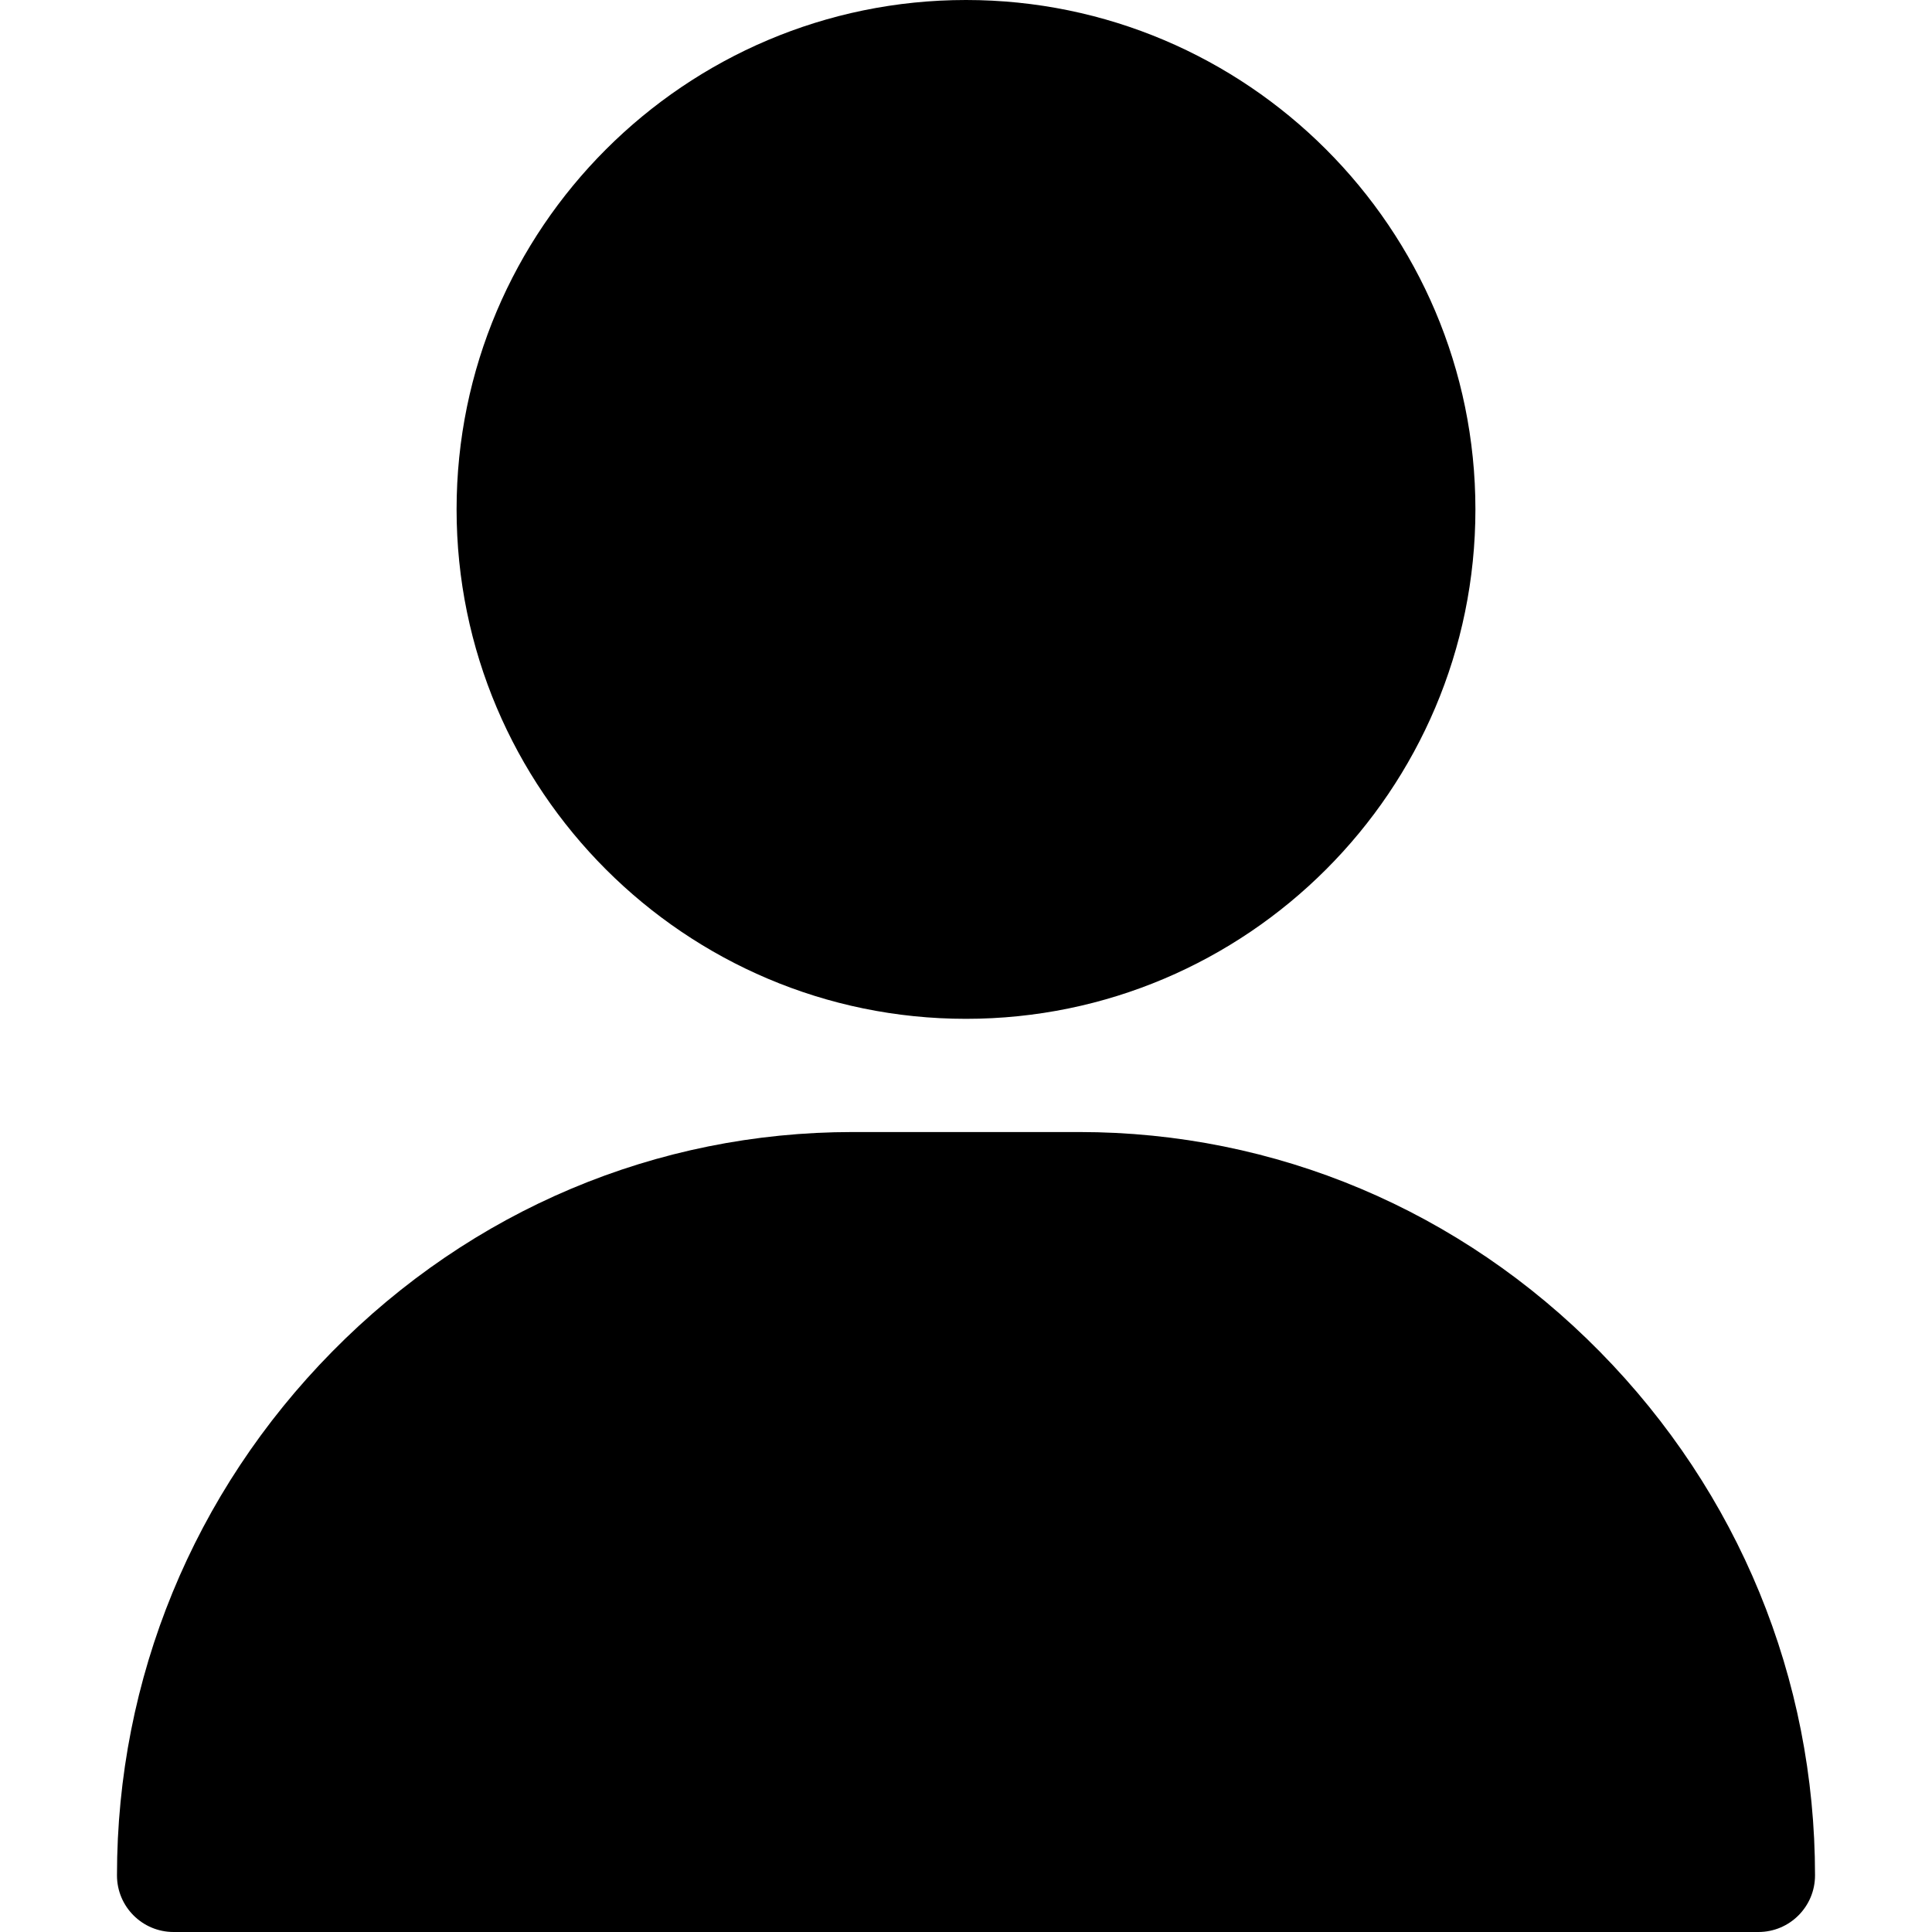
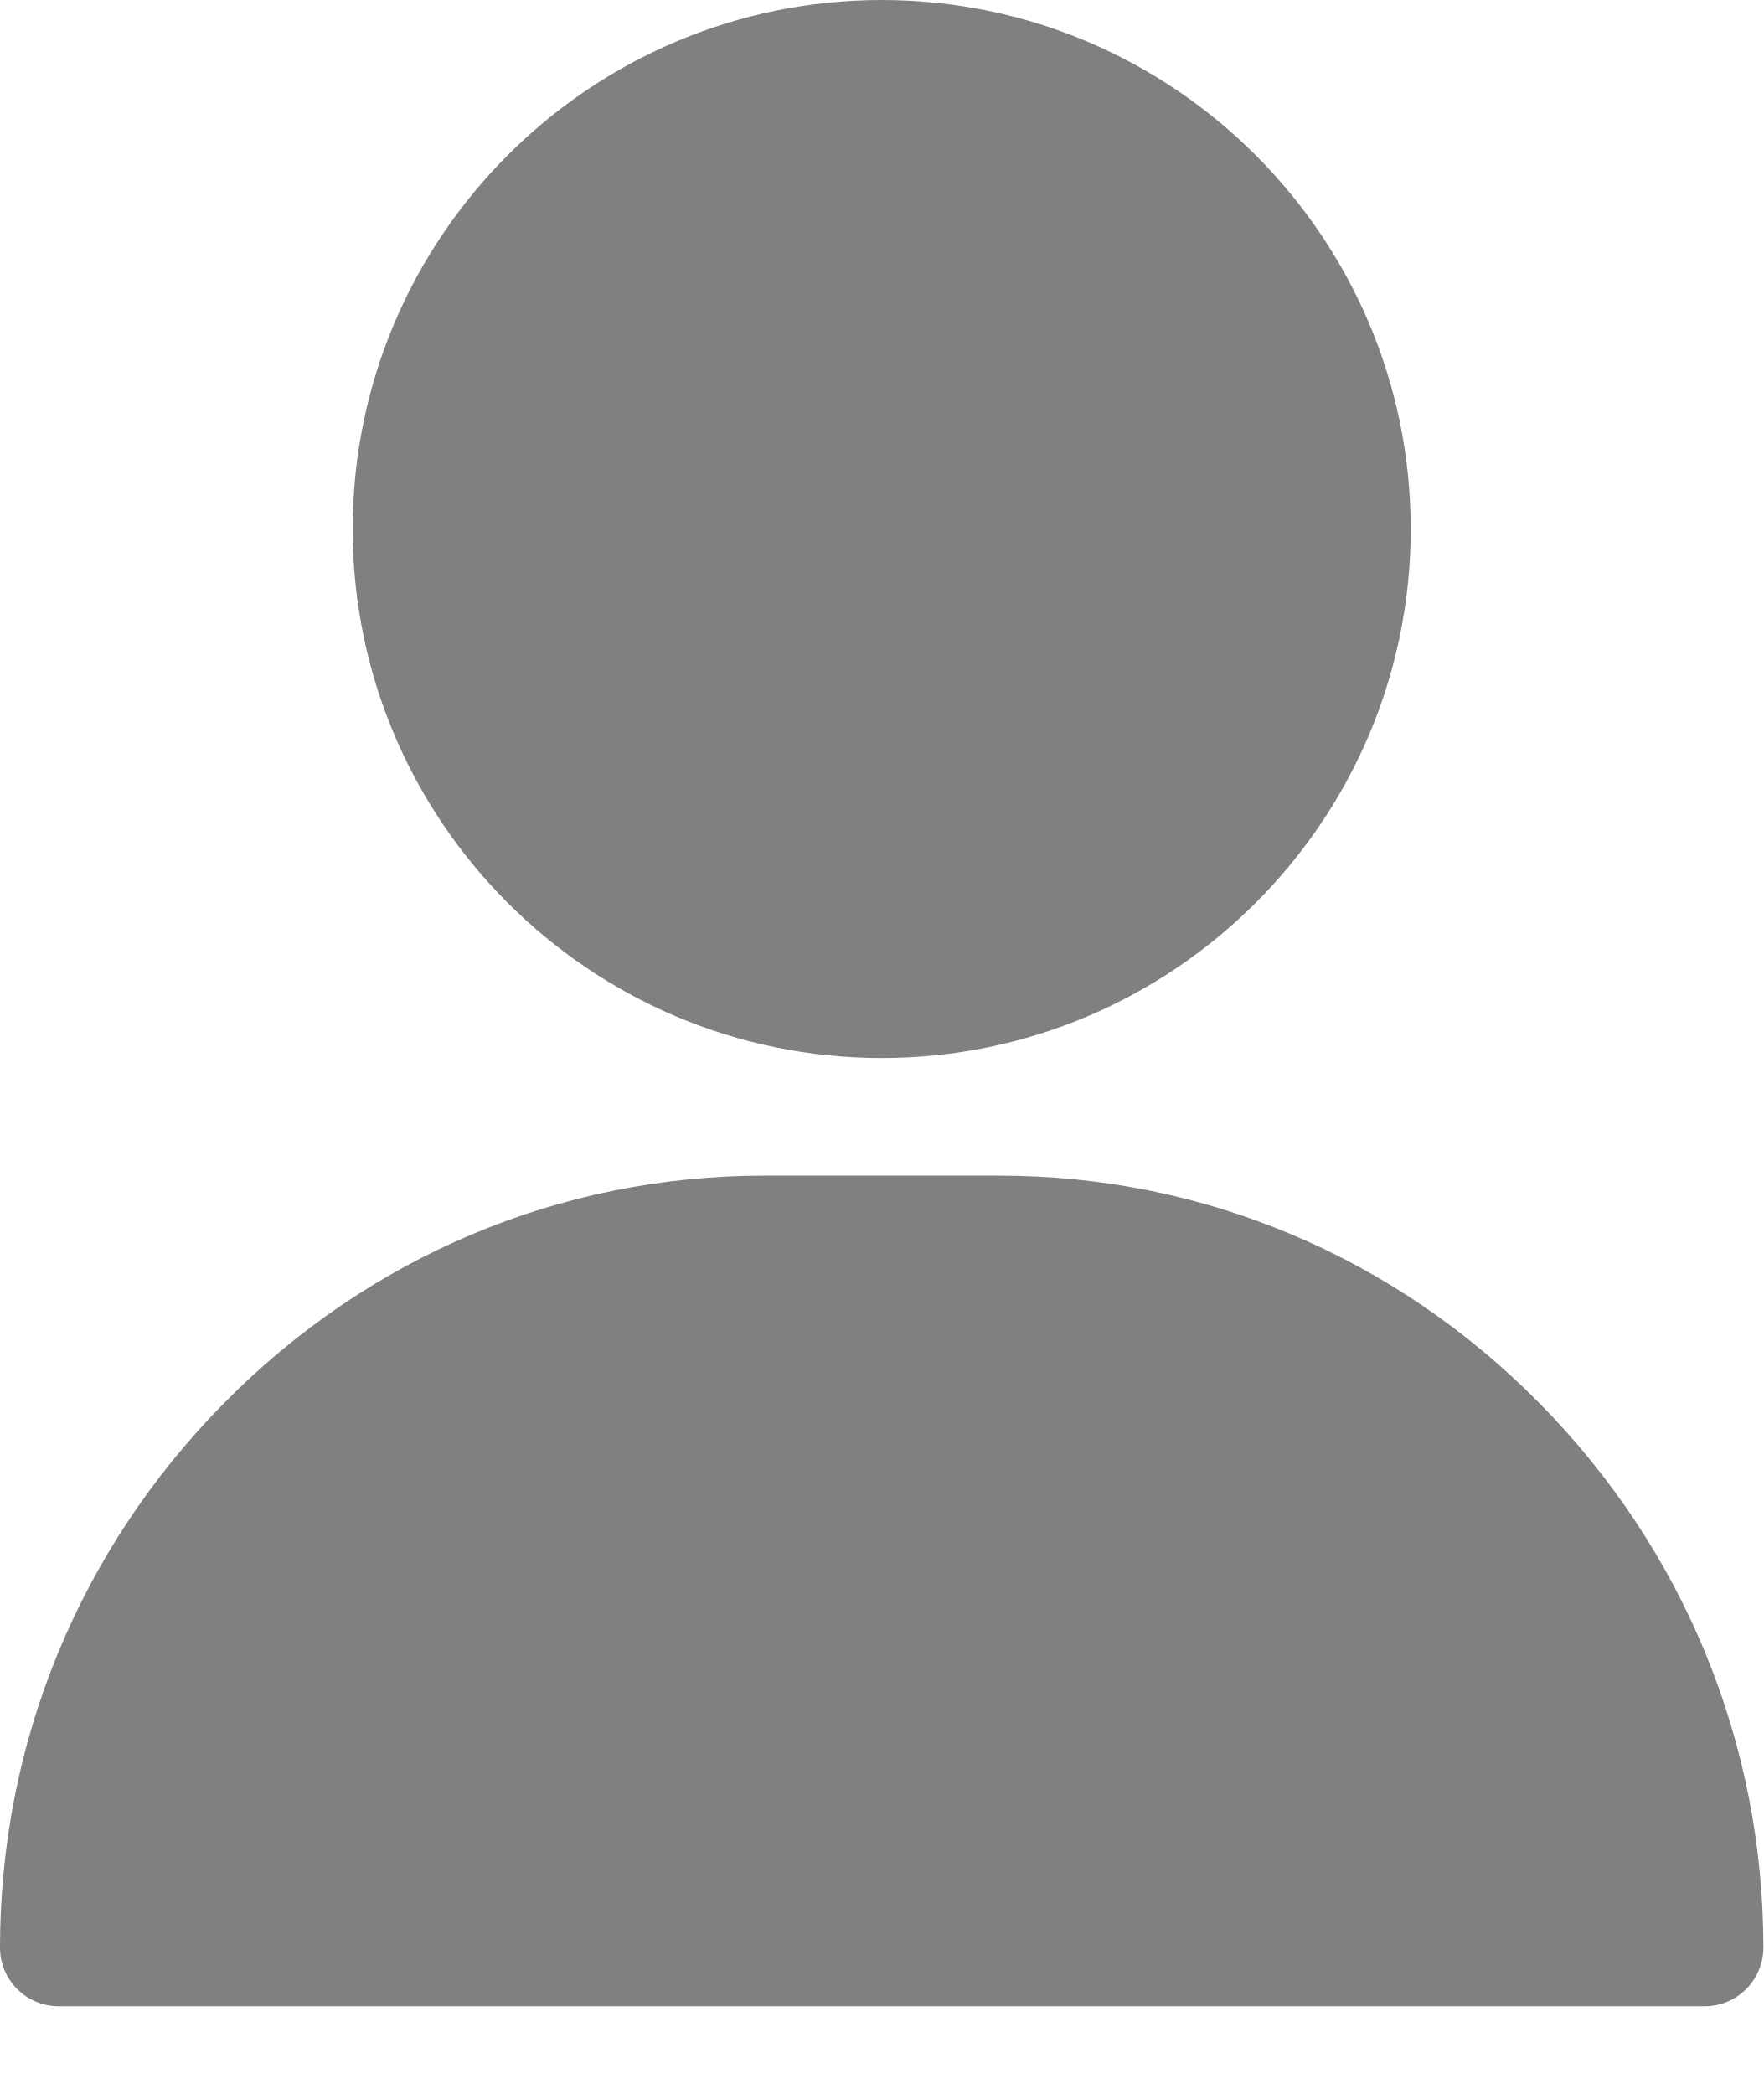
- <svg xmlns="http://www.w3.org/2000/svg" version="1.1" id="Layer_1" x="0px" y="0px" viewBox="0 0 512 512" style="enable-background:new 0 0 512 512;" xml:space="preserve">
-   <g>
-     <g>
-       <path d="M256,0c-74.439,0-135,60.561-135,135s60.561,135,135,135s135-60.561,135-135S330.439,0,256,0z" />
+ <svg xmlns="http://www.w3.org/2000/svg" width="16px" height="19px" viewBox="0 0 16 19" version="1.1">
+   <g id="Page-1" stroke="none" stroke-width="1" fill="none" fill-rule="evenodd">
+     <g id="user" transform="translate(0, -0)" fill="#808080" fill-rule="nonzero">
+       <path d="M8,0 C5.353,0 3.2,2.153 3.2,4.8 C3.2,7.447 5.353,9.6 8,9.6 C10.647,9.6 12.8,7.447 12.8,4.8 C12.8,2.153 10.647,0 8,0 Z" id="Path" />
+       <path d="M13.972,12.736 C12.658,11.401 10.916,10.667 9.067,10.667 L6.933,10.667 C5.084,10.667 3.342,11.401 2.028,12.736 C0.72,14.064 0,15.816 0,17.671 C0,17.966 0.239,18.204 0.533,18.204 L15.467,18.204 C15.761,18.204 16,17.966 16,17.671 C16,15.816 15.28,14.064 13.972,12.736 Z" id="Path" />
    </g>
  </g>
-   <g>
-     <g>
-       <path d="M423.966,358.195C387.006,320.667,338.009,300,286,300h-60c-52.008,0-101.006,20.667-137.966,58.195    C51.255,395.539,31,444.833,31,497c0,8.284,6.716,15,15,15h420c8.284,0,15-6.716,15-15    C481,444.833,460.745,395.539,423.966,358.195z" />
-     </g>
-   </g>
-   <g>
- </g>
-   <g>
- </g>
-   <g>
- </g>
-   <g>
- </g>
-   <g>
- </g>
-   <g>
- </g>
-   <g>
- </g>
-   <g>
- </g>
-   <g>
- </g>
-   <g>
- </g>
-   <g>
- </g>
-   <g>
- </g>
-   <g>
- </g>
-   <g>
- </g>
-   <g>
- </g>
</svg>
